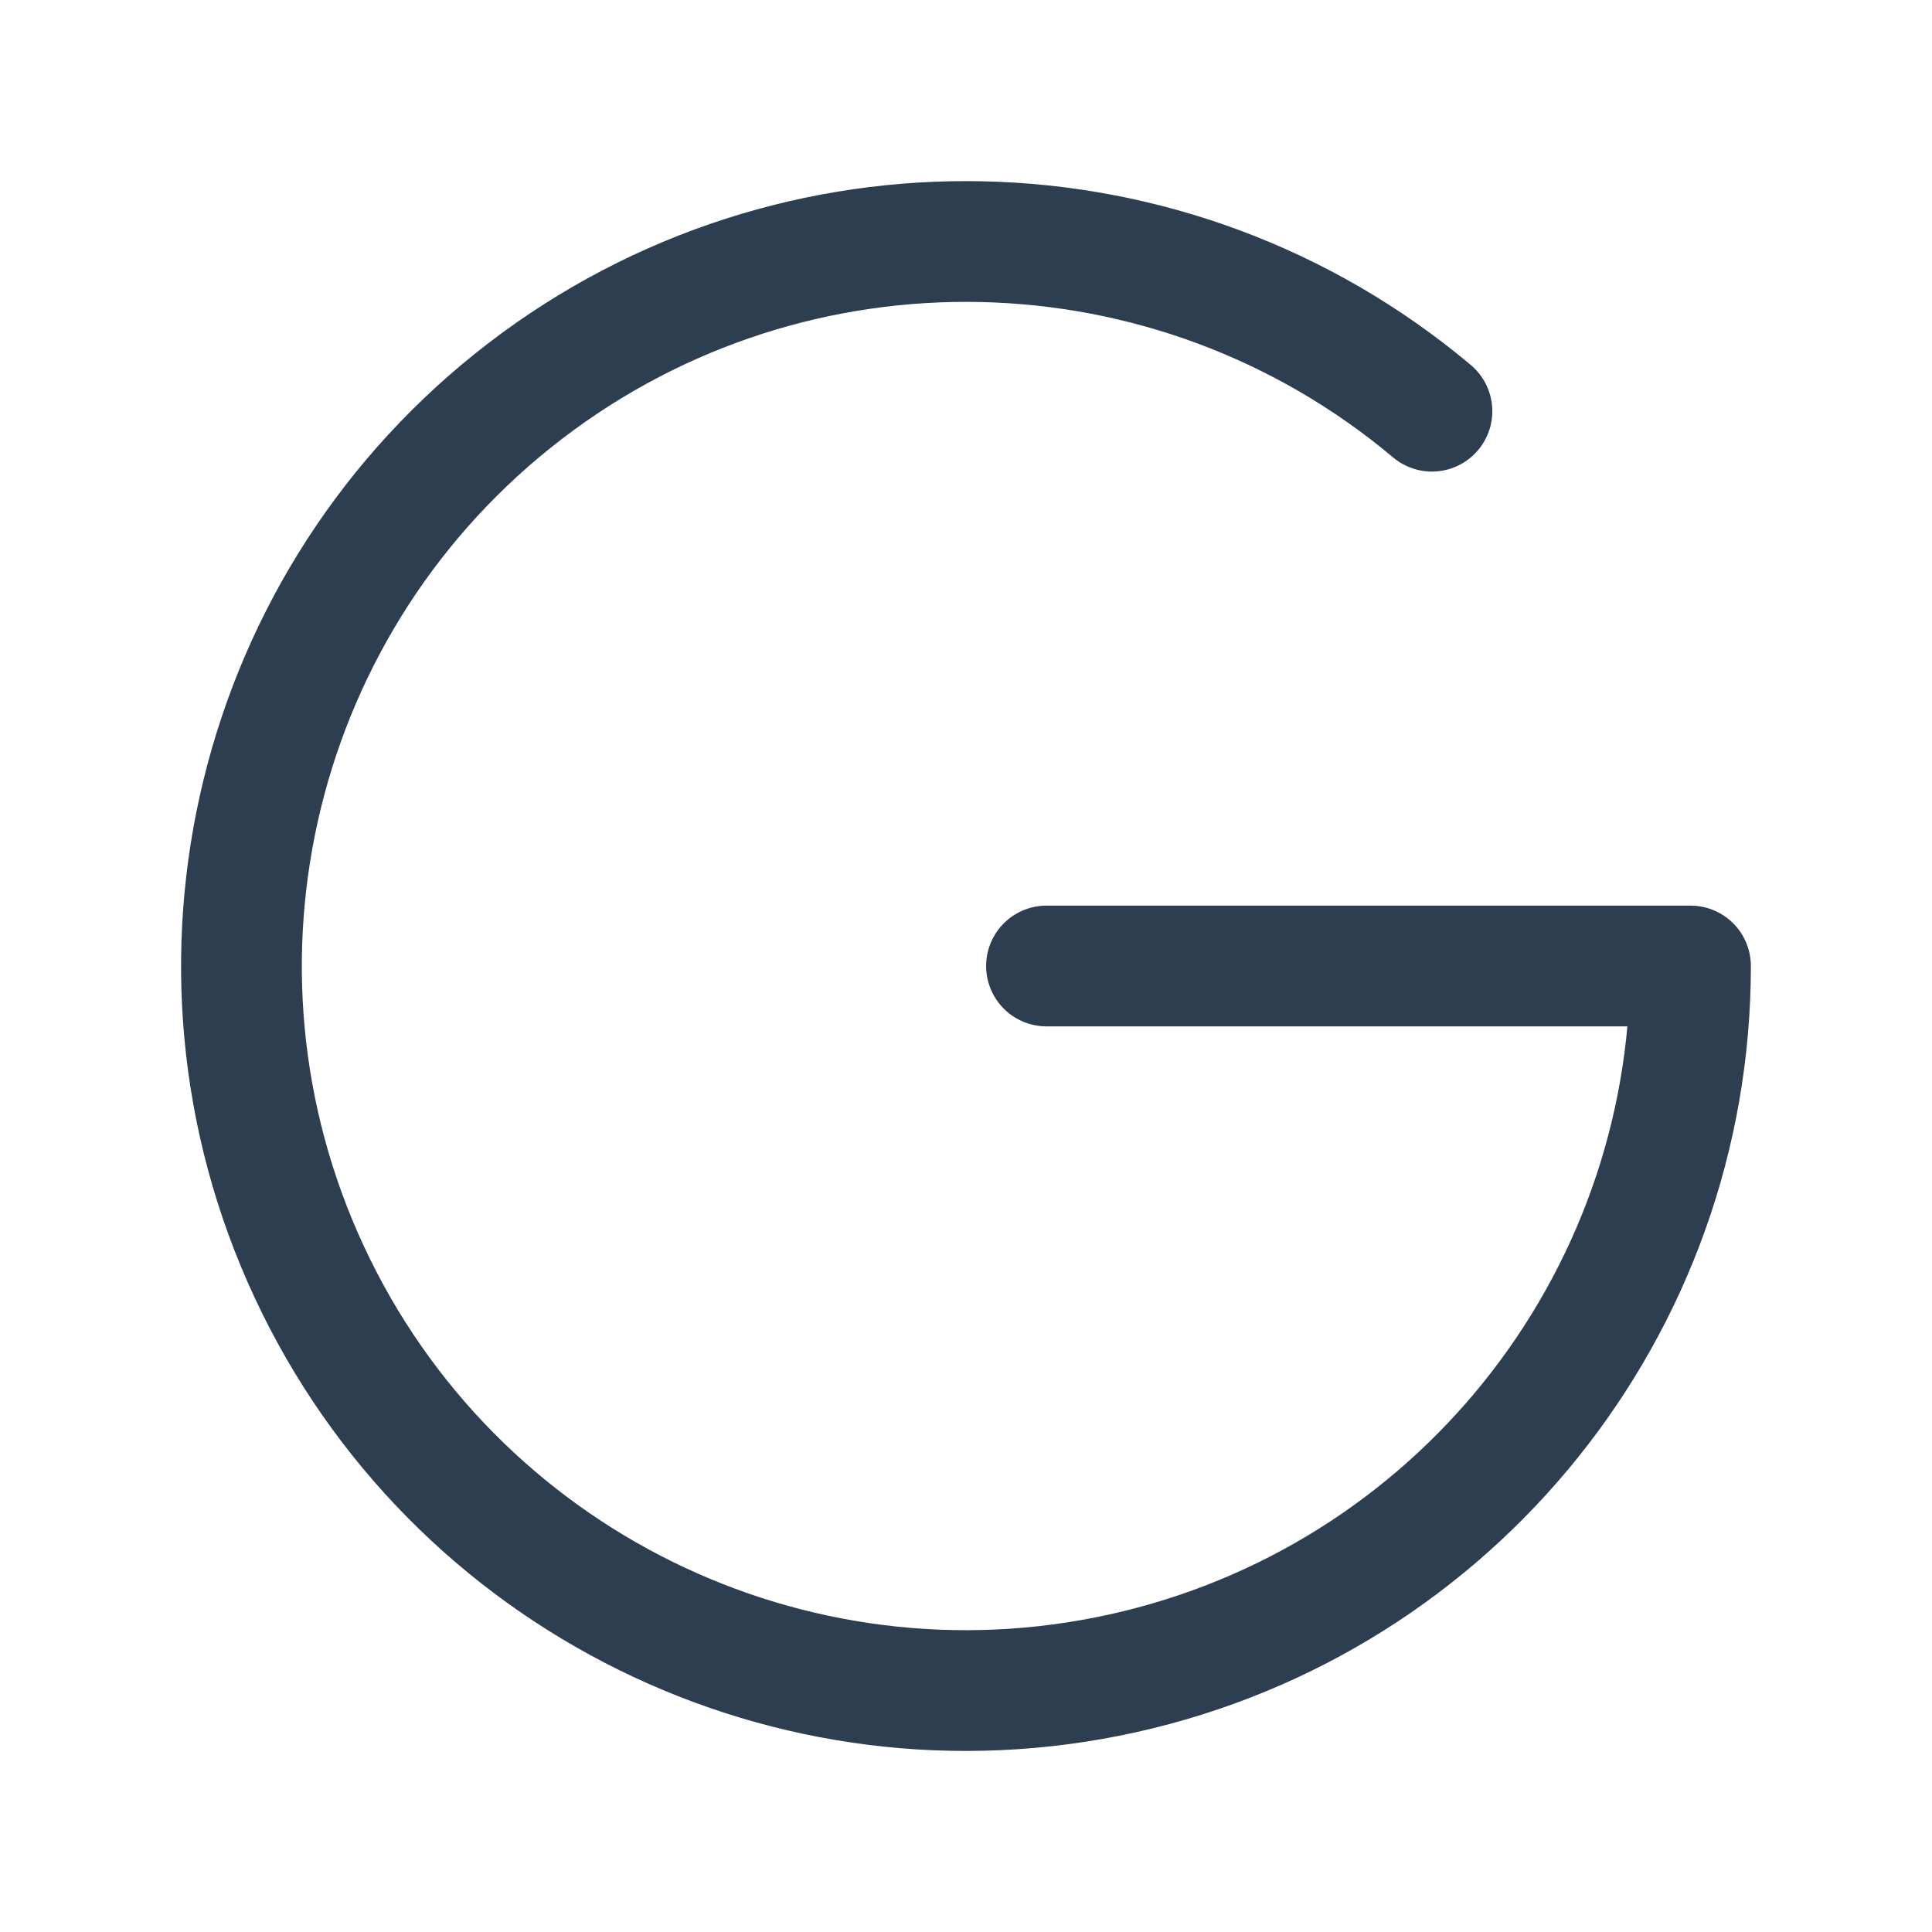
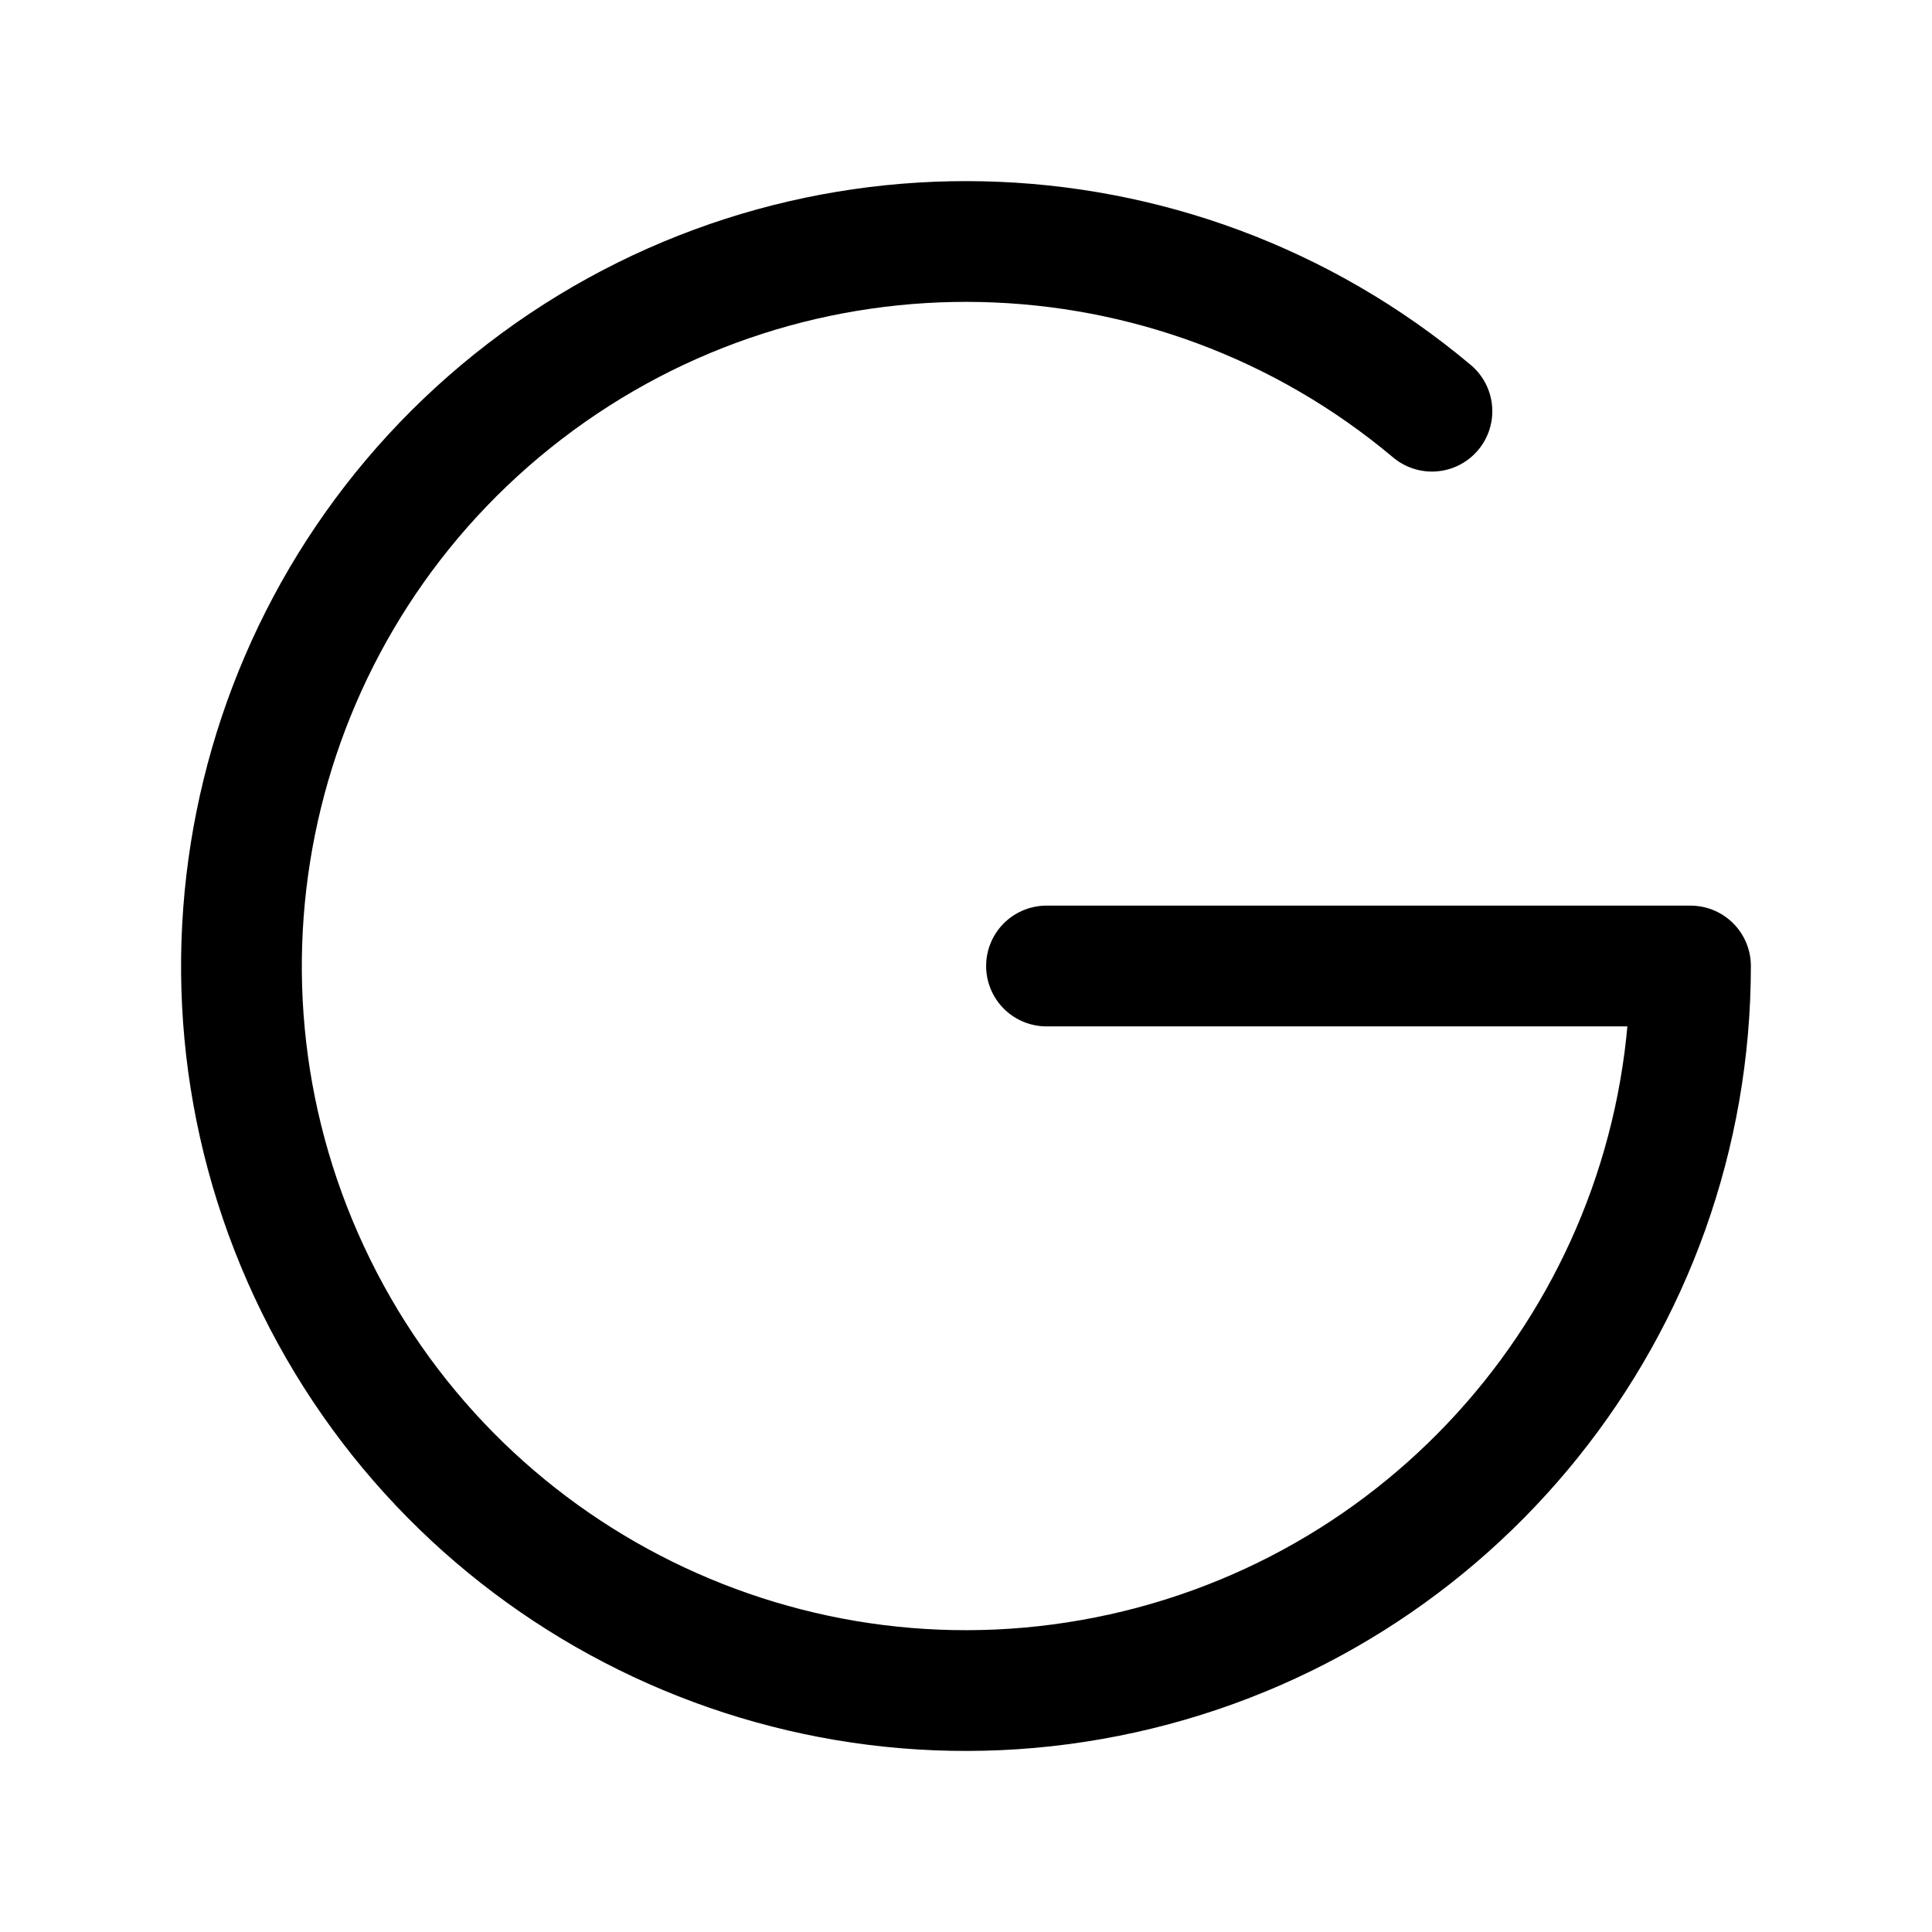
- <svg xmlns="http://www.w3.org/2000/svg" class="icon icon-tabler icon-tabler-brand-google" width="44" height="44" viewBox="0 0 24 24" stroke-width="1.5" stroke="#2c3e50" fill="none" stroke-linecap="round" stroke-linejoin="round">
+ <svg xmlns="http://www.w3.org/2000/svg" class="icon icon-tabler icon-tabler-brand-google" width="44" height="44" viewBox="0 0 24 24" stroke-width="1.5" stroke="currentColor" fill="none" stroke-linecap="round" stroke-linejoin="round">
  <path stroke="none" d="M0 0h24v24H0z" fill="none" />
  <path d="M17.788 5.108a9 9 0 1 0 3.212 6.892h-8" />
</svg>
